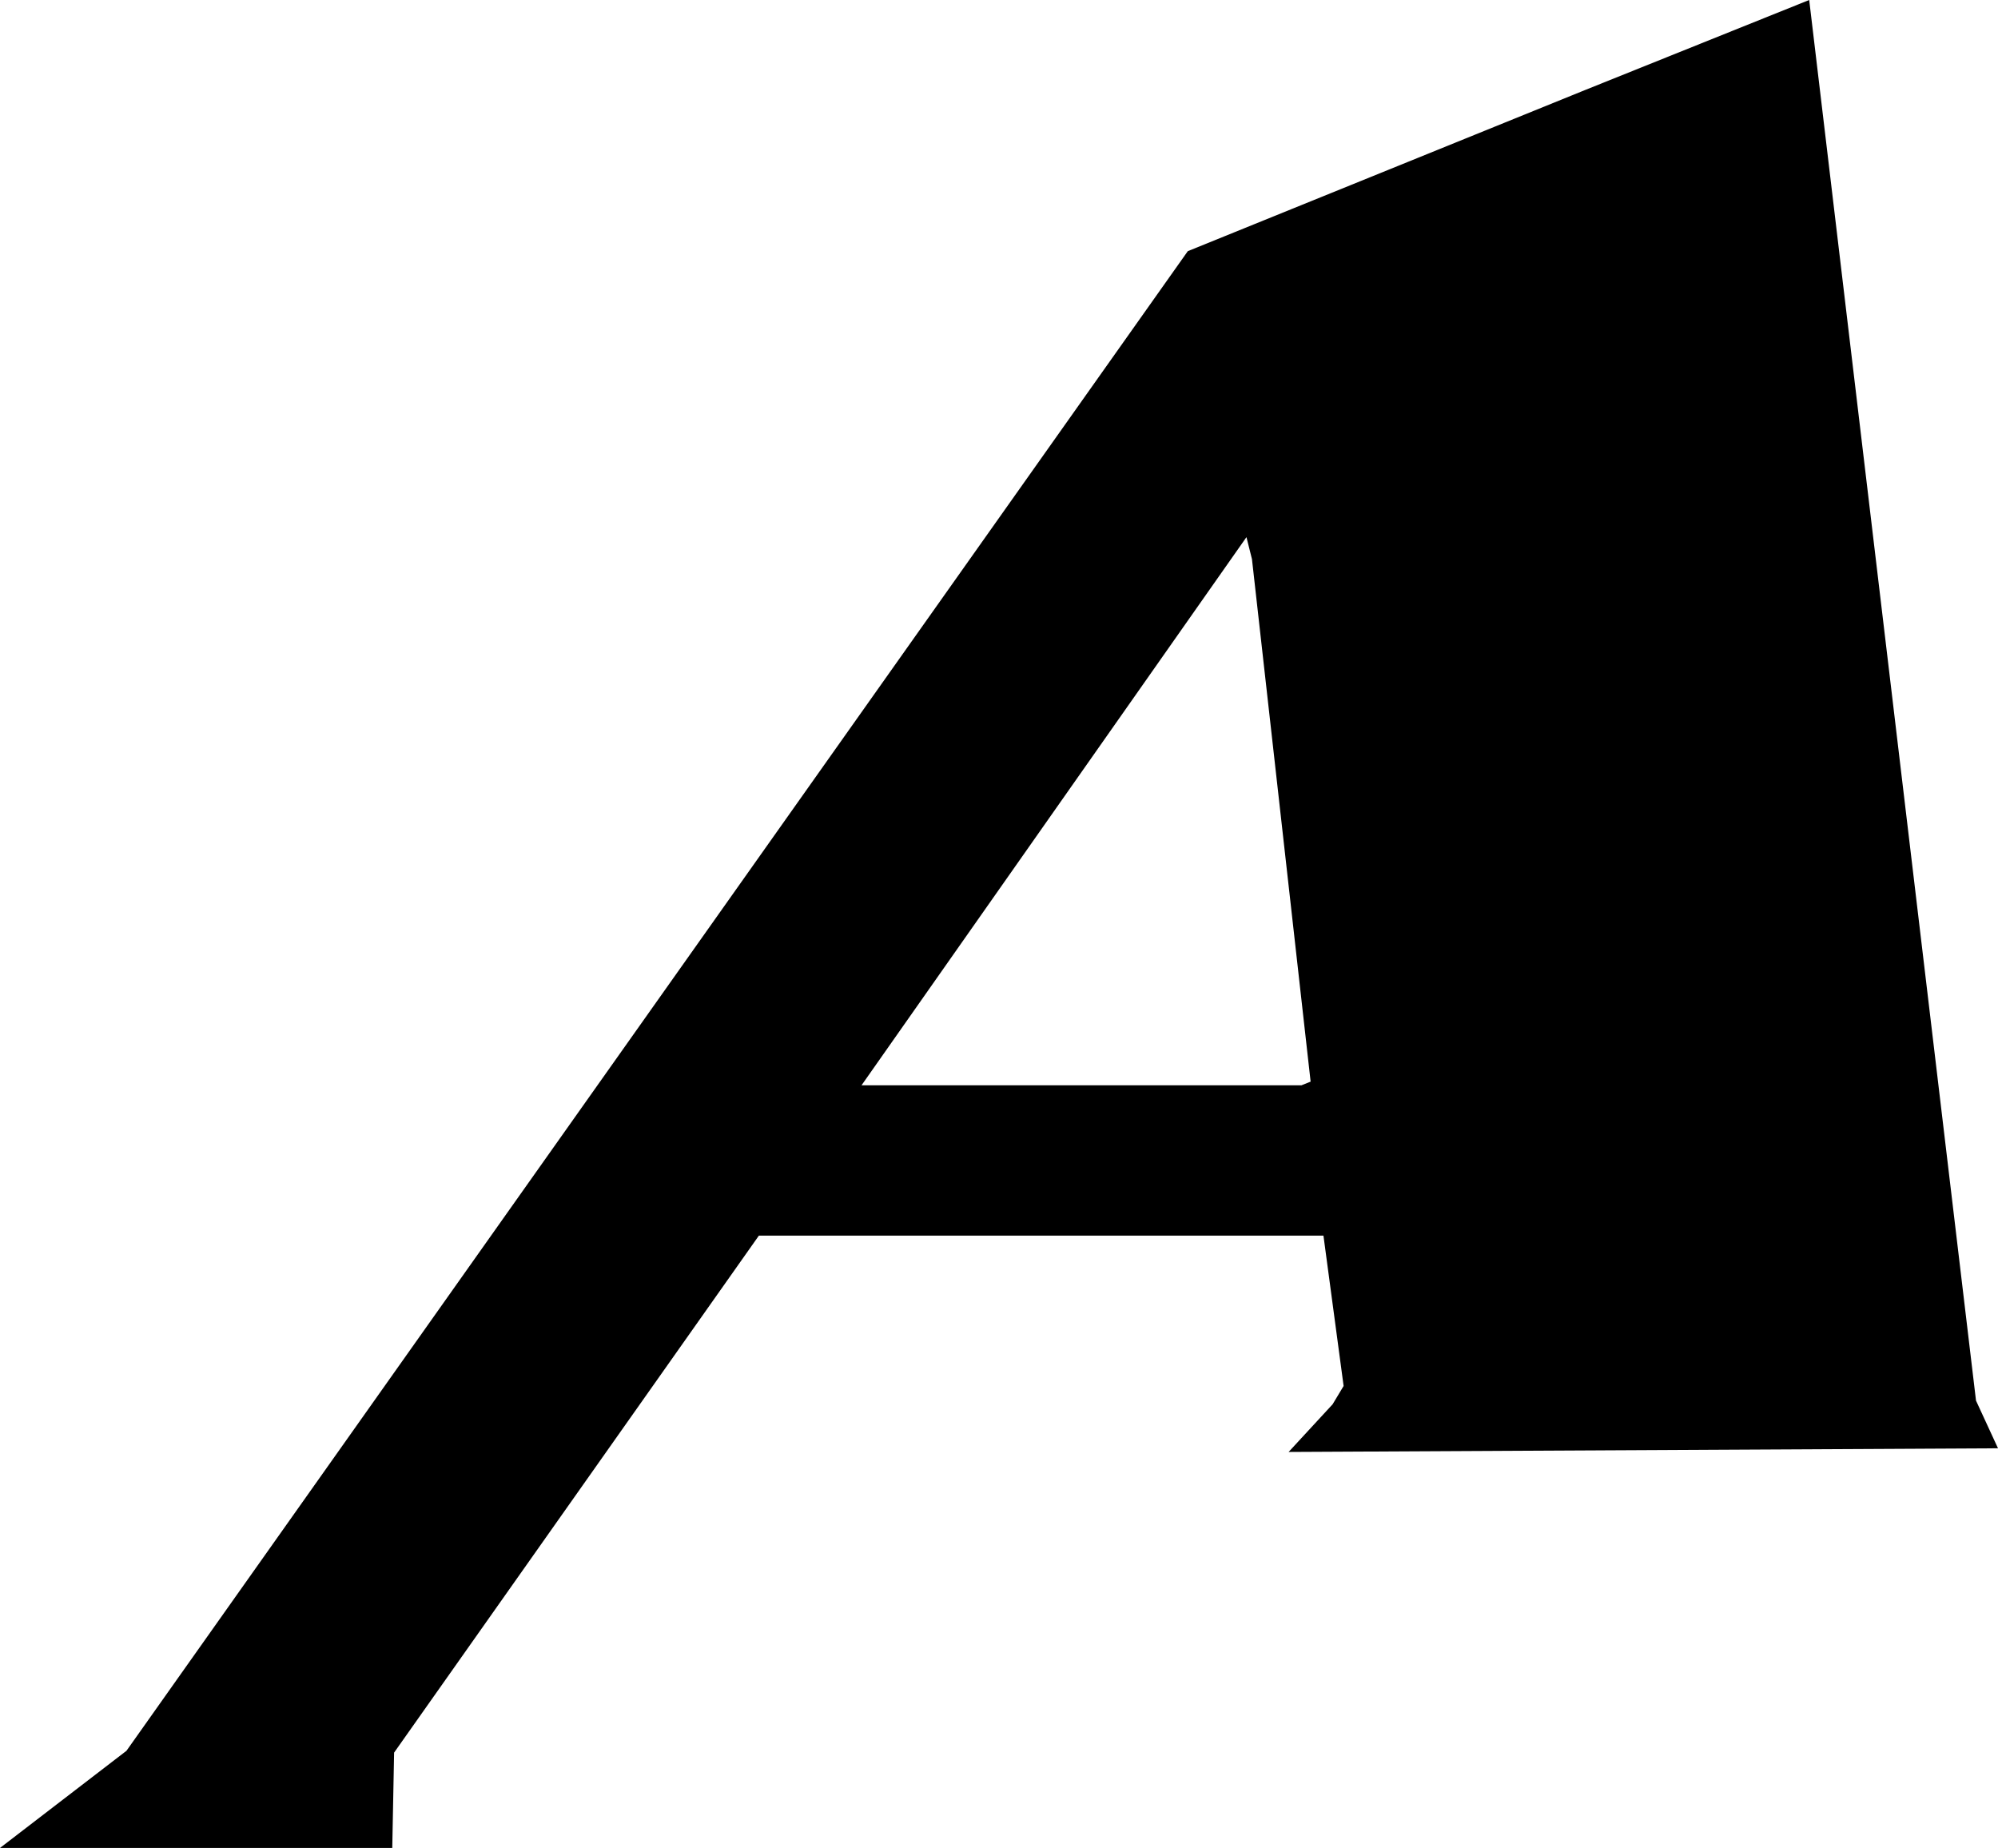
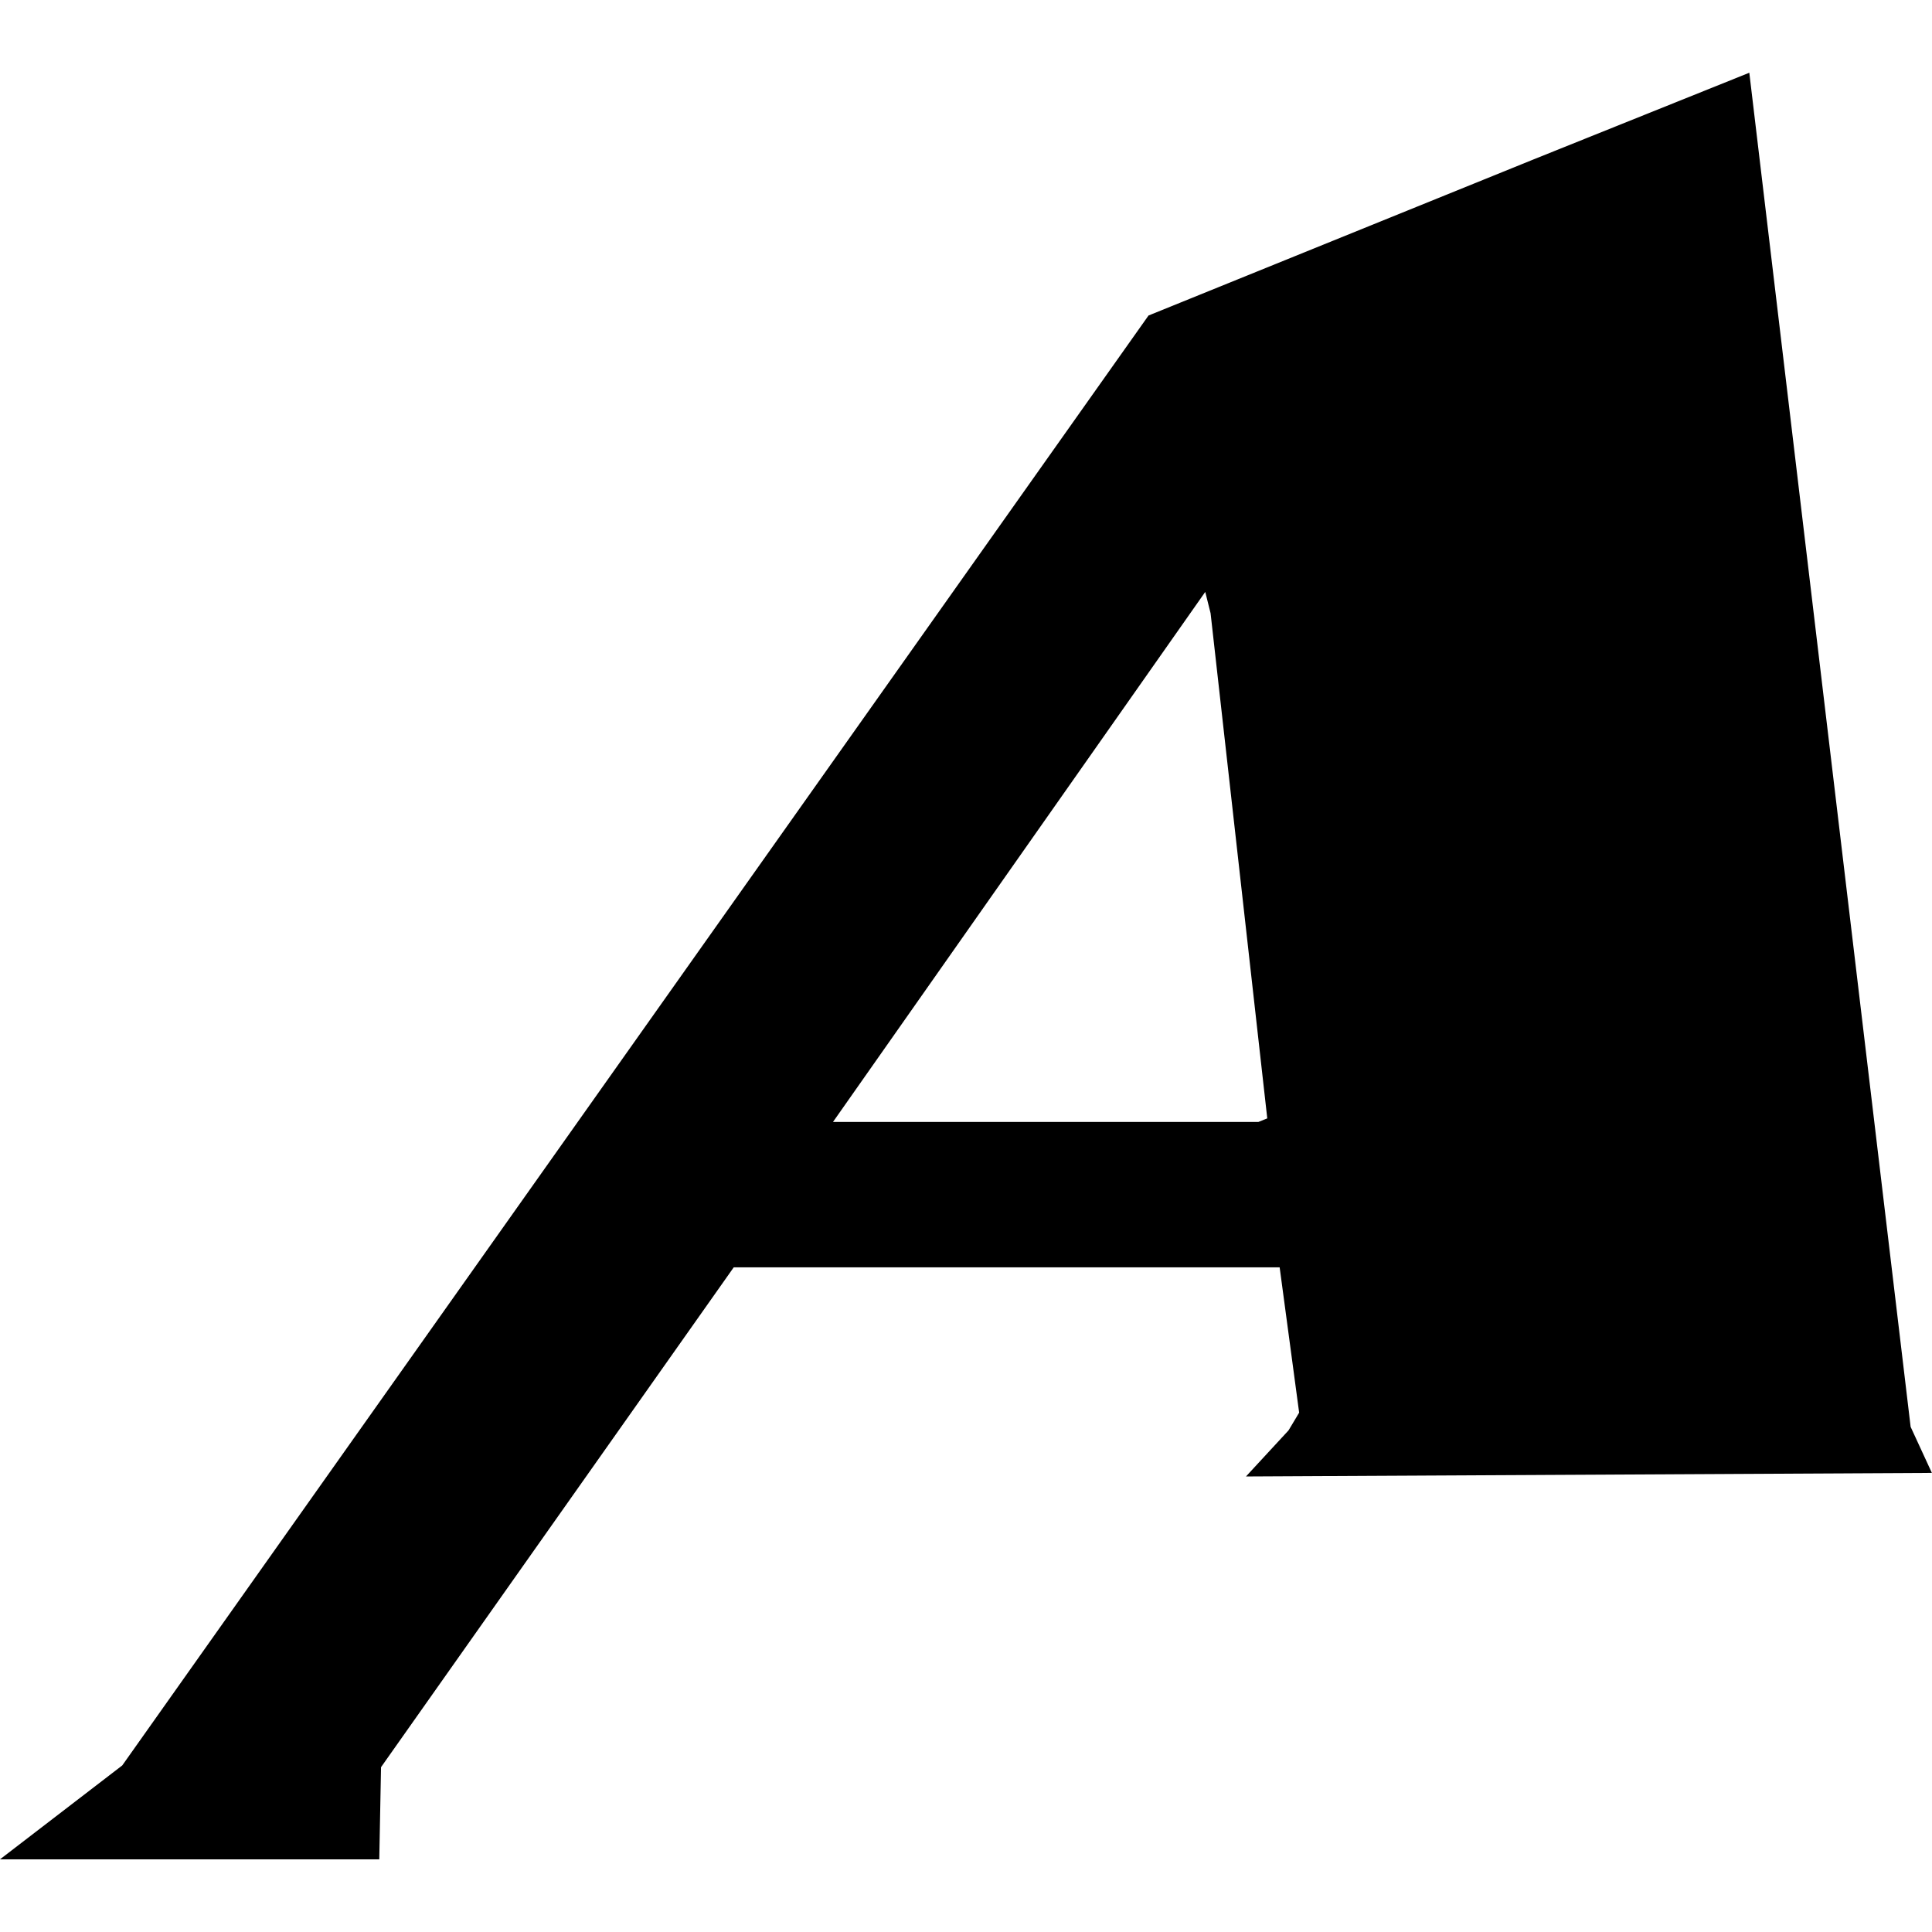
- <svg xmlns="http://www.w3.org/2000/svg">
-   <path id="path0_fill" fill-rule="evenodd" d="M463.619 0l-57.307 23.017-101.93 41.335L32.411 448.588 0 473.483h100.521l.47-24.426 93.475-132.462h144.676l5.167 38.517-2.819 4.698-11.273 12.212 181.784-.939-5.637-12.213L463.619 0zM319.413 137.629l1.41 5.637 15.031 133.872-2.349.939H220.771l98.642-140.448z" />
+ <svg xmlns="http://www.w3.org/2000/svg" version="1.1" viewBox="0 0 32 32">
+   <path d="M28.976 1.204l-3.582 1.439-6.371 2.583-16.998 24.015-2.026 1.556h6.283l0.029-1.527 5.842-8.279h9.042l0.323 2.407-0.176 0.294-0.705 0.763 11.361-0.059-0.352-0.763-2.672-22.429zM19.963 9.805l0.088 0.352 0.939 8.367-0.147 0.059h-7.046l6.165-8.778z" />
</svg>
